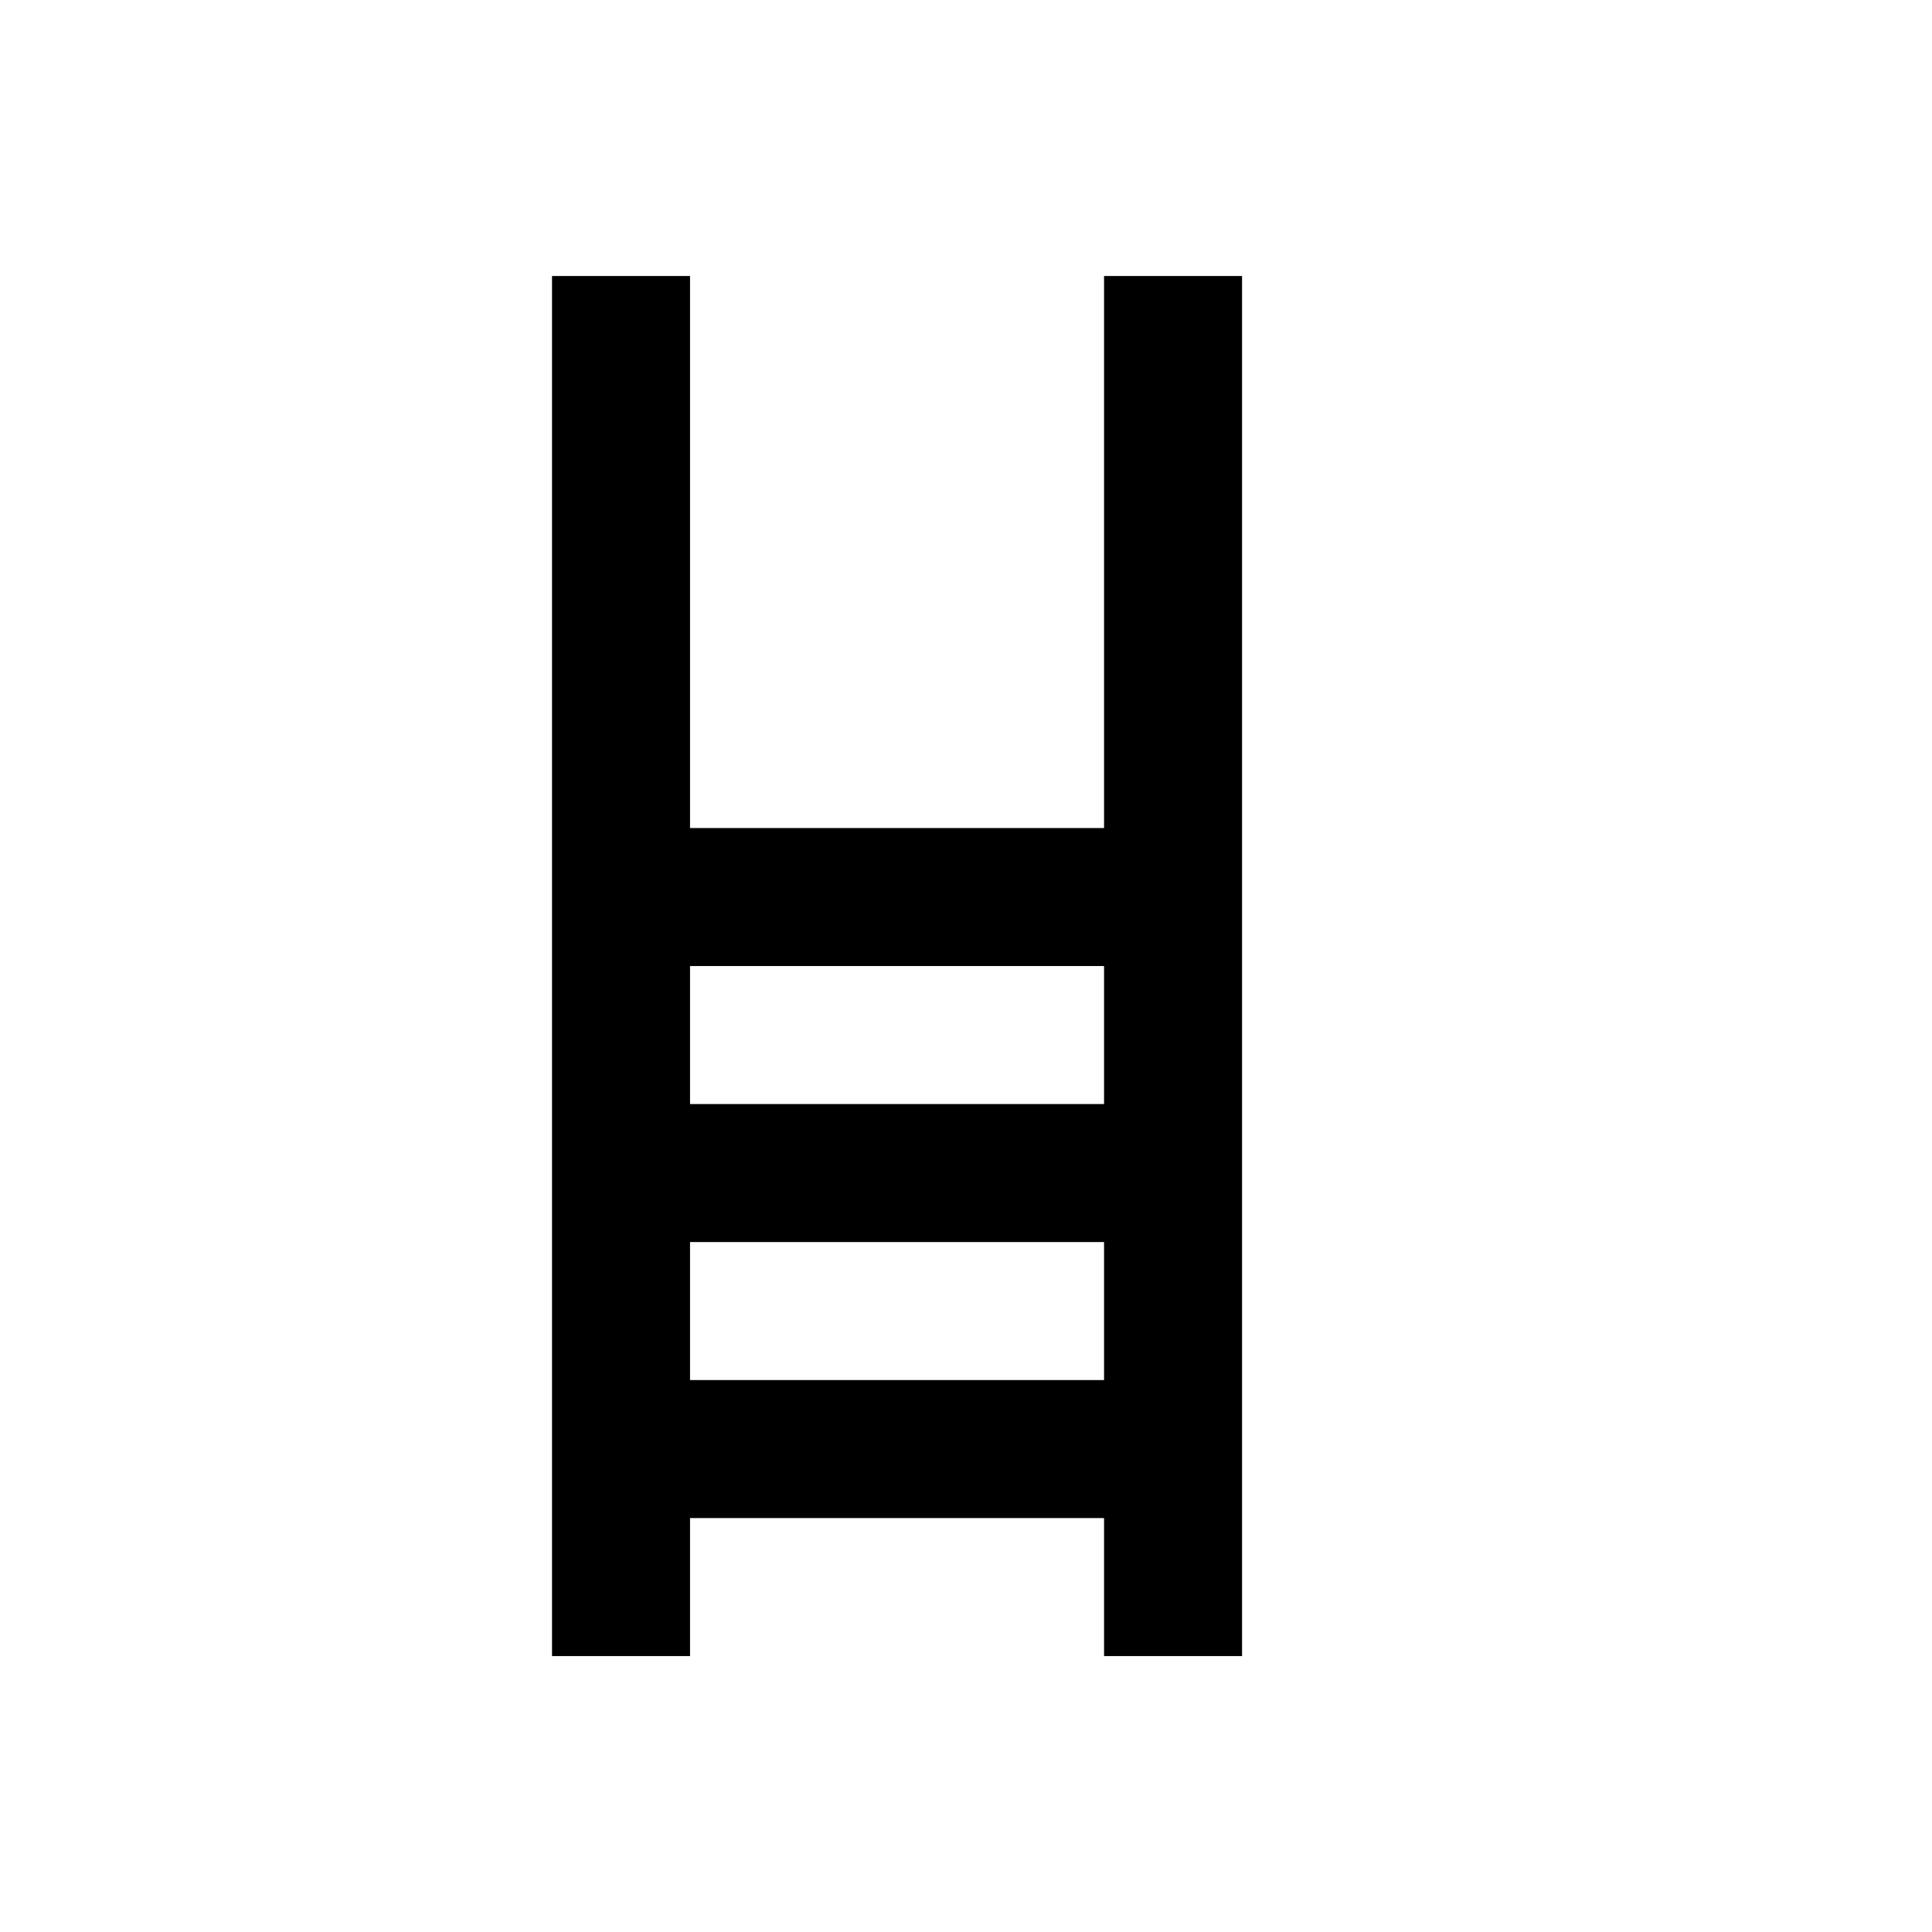
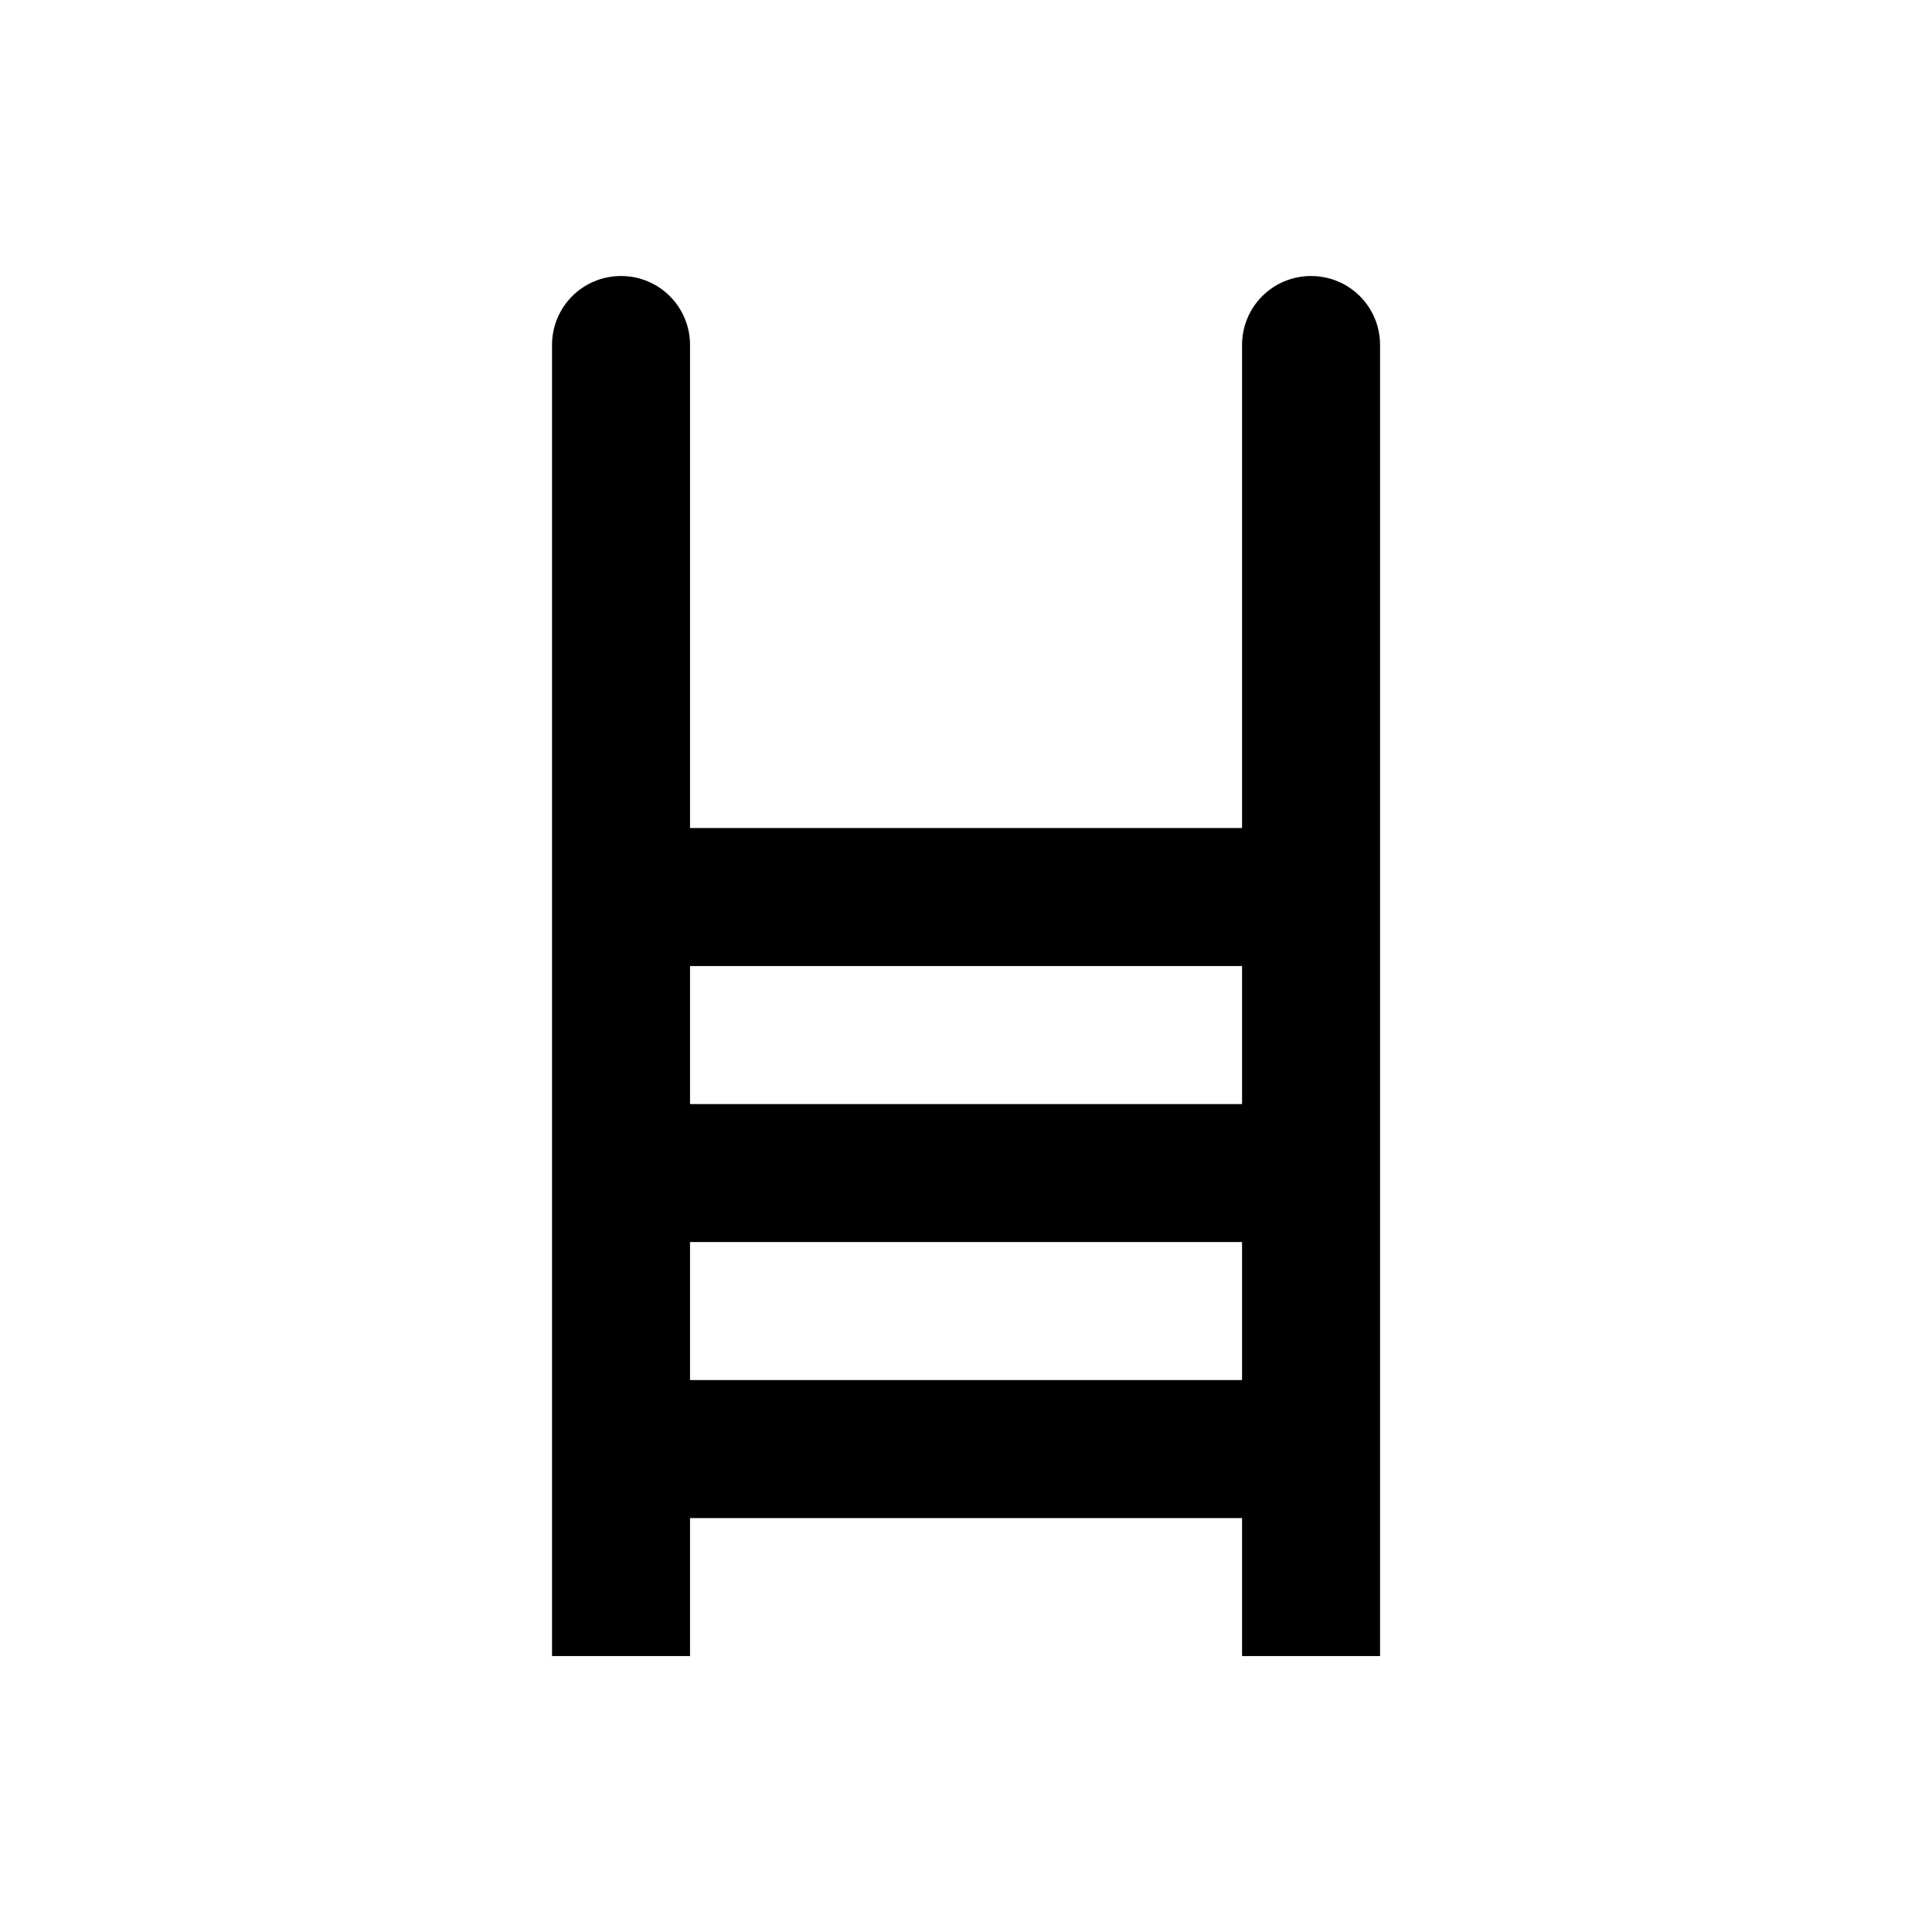
- <svg xmlns="http://www.w3.org/2000/svg" width="14" height="14" viewBox="0 0 3.704 3.704" version="1.1" id="svg8">
+ <svg xmlns="http://www.w3.org/2000/svg" id="svg8" version="1.1" viewBox="0 0 3.704 3.704" height="14" width="14">
  <defs id="defs2" />
-   <g id="layer1" transform="translate(0,-293.2958)">
-     <path id="rect22" transform="matrix(0.2645833,0,0,0.2645833,0,293.2958)" d="M 4 2 L 4 12 L 5 12 L 5 11 L 8 11 L 8 12 L 9 12 L 9 2 L 8 2 L 8 6 L 5 6 L 5 2 L 4 2 z M 5 7 L 8 7 L 8 8 L 5 8 L 5 7 z M 5 9 L 8 9 L 8 10 L 5 10 L 5 9 z " style="opacity:1;fill:#000000;fill-rule:evenodd;stroke-width:1" />
+   <g transform="translate(0,-293.2958)" id="layer1">
+     <path id="rect22" transform="matrix(0.2645833,0,0,0.2645833,0,293.2958)" d="M 4.5,2 C 4.223,2 4,2.223 4,2.5 4,5.667 4,8.833 4,12 h 1 v -1 h 4 v 1 h 1 C 10,8.833 10,5.667 10,2.5 10,2.223 9.777,2 9.5,2 9.223,2 9,2.223 9,2.5 9,3.667 9,4.833 9,6 H 5 C 5,4.833 5,3.667 5,2.5 5,2.223 4.777,2 4.5,2 Z M 5,7 H 9 V 8 H 5 Z m 0,2 h 4 v 1 H 5 Z" style="opacity:1;fill:#000000;fill-rule:evenodd;stroke-width:1" />
  </g>
</svg>
